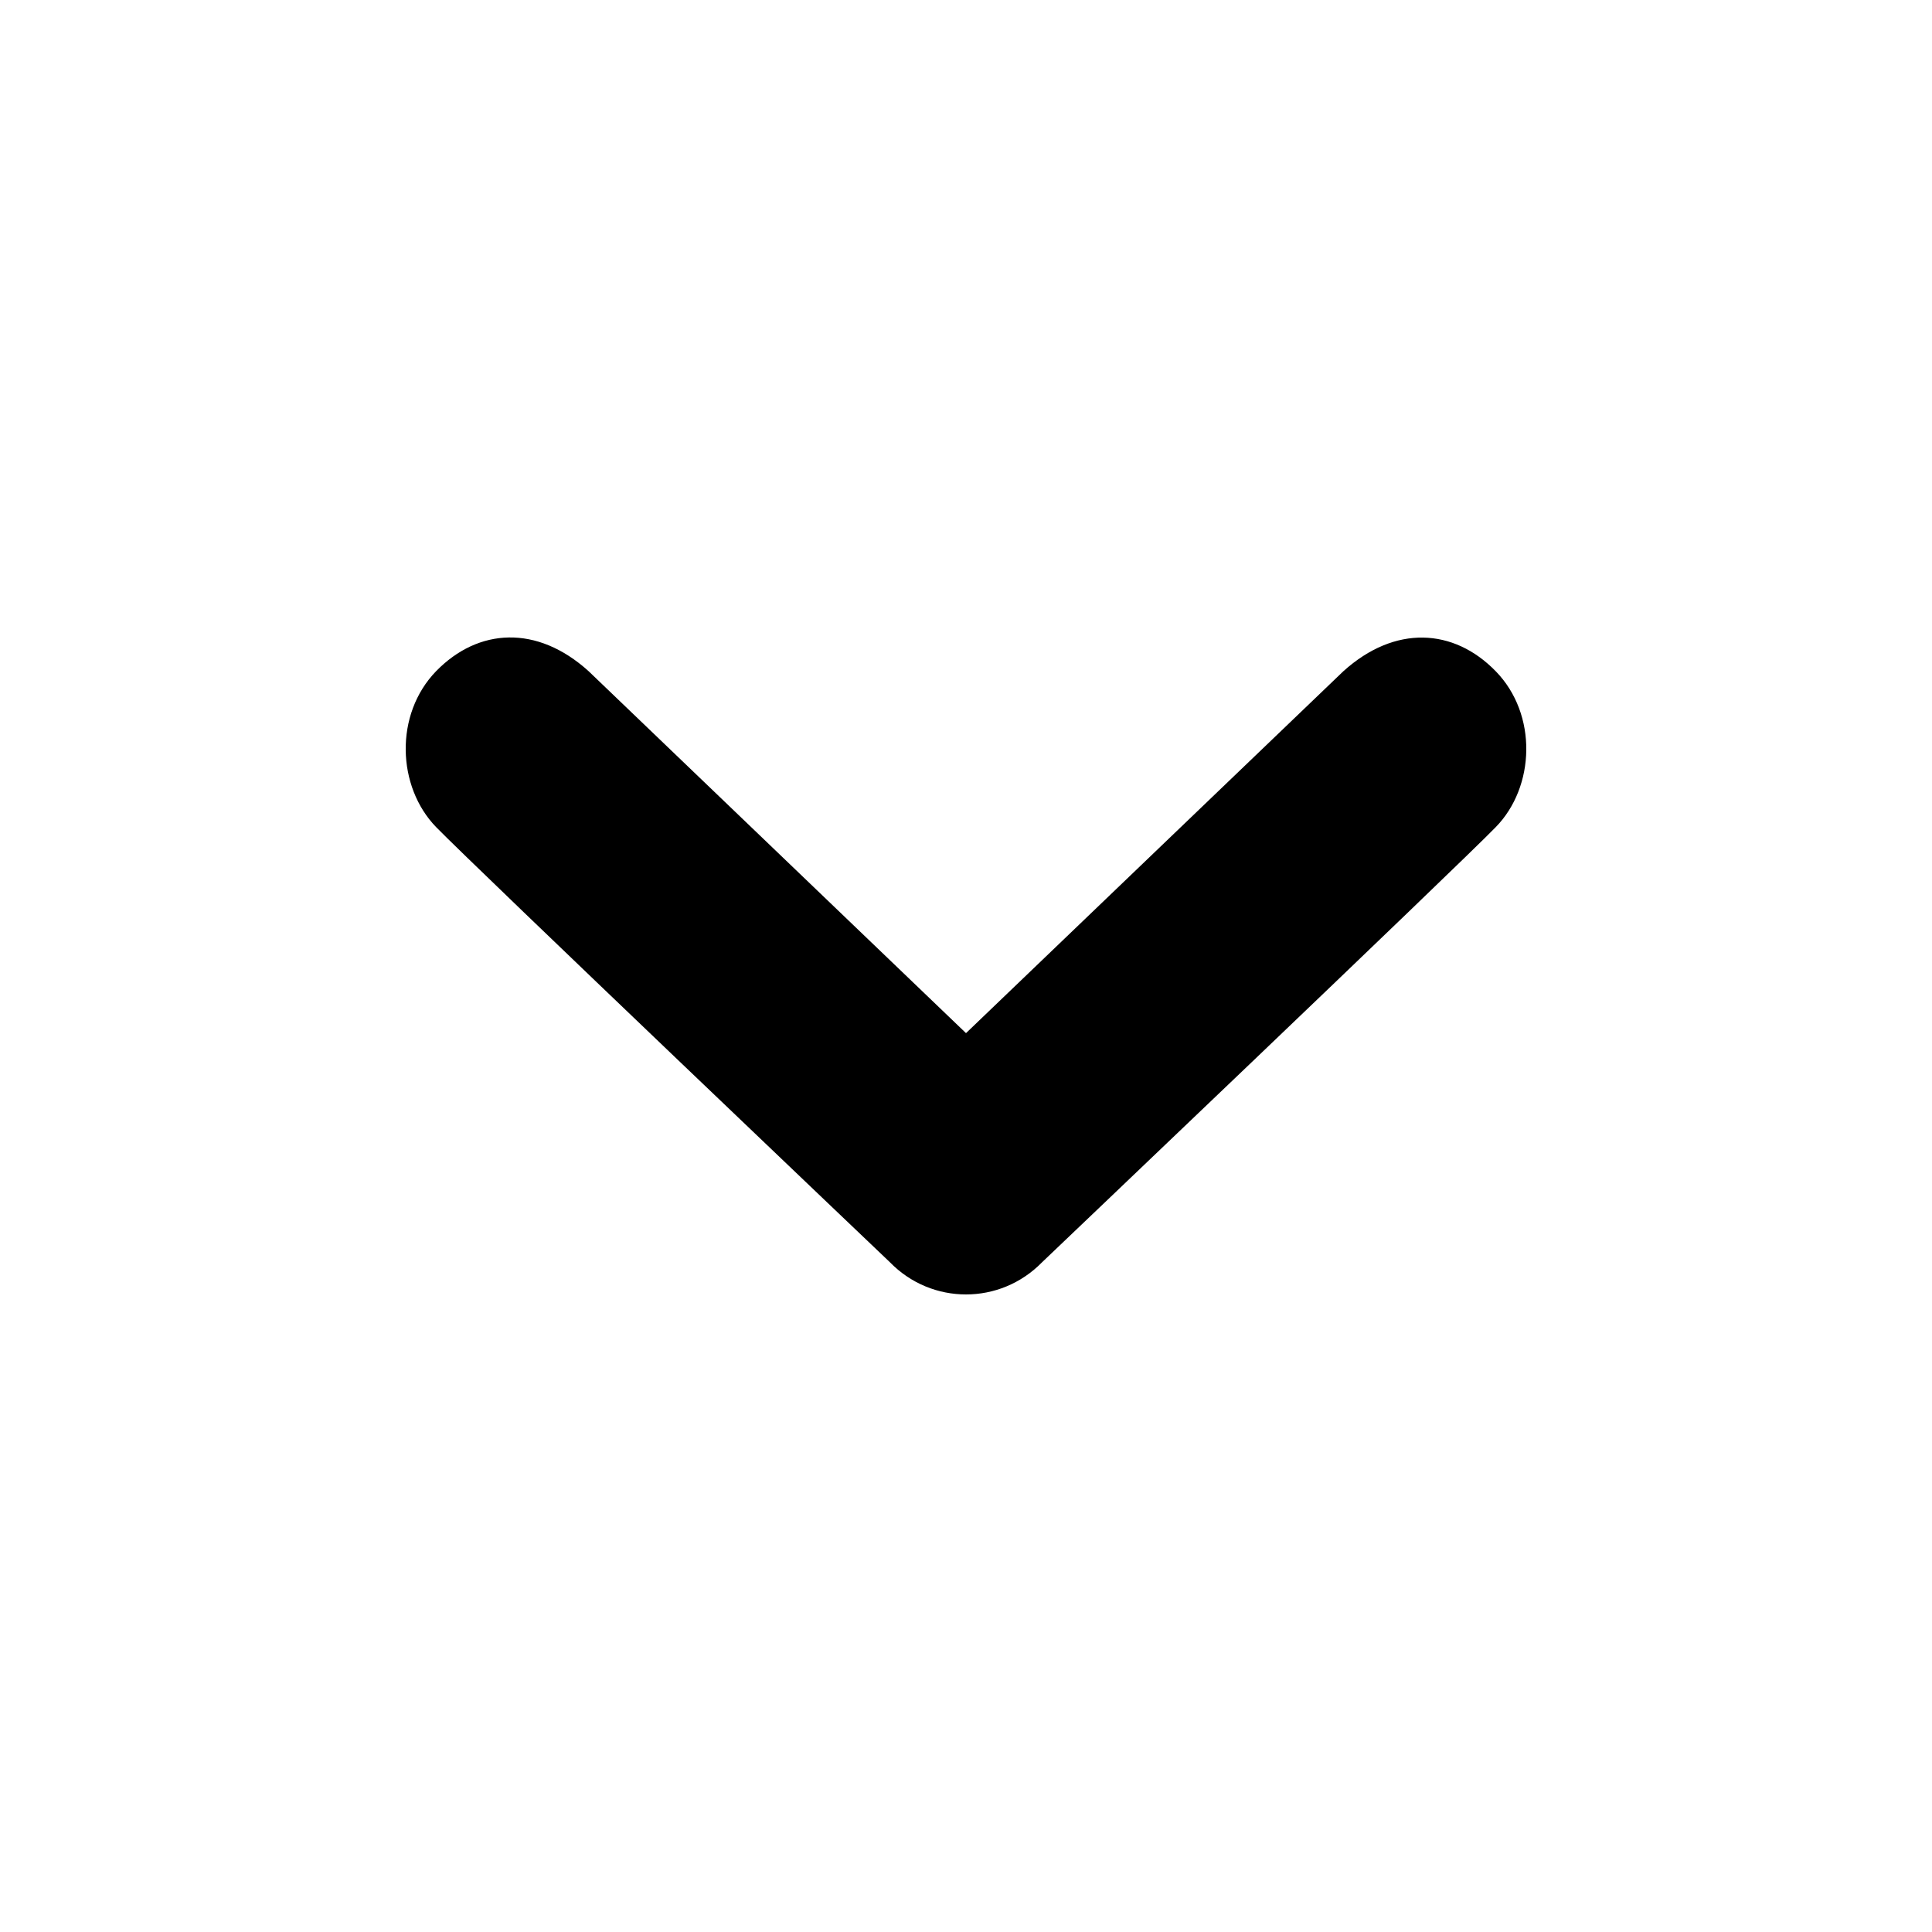
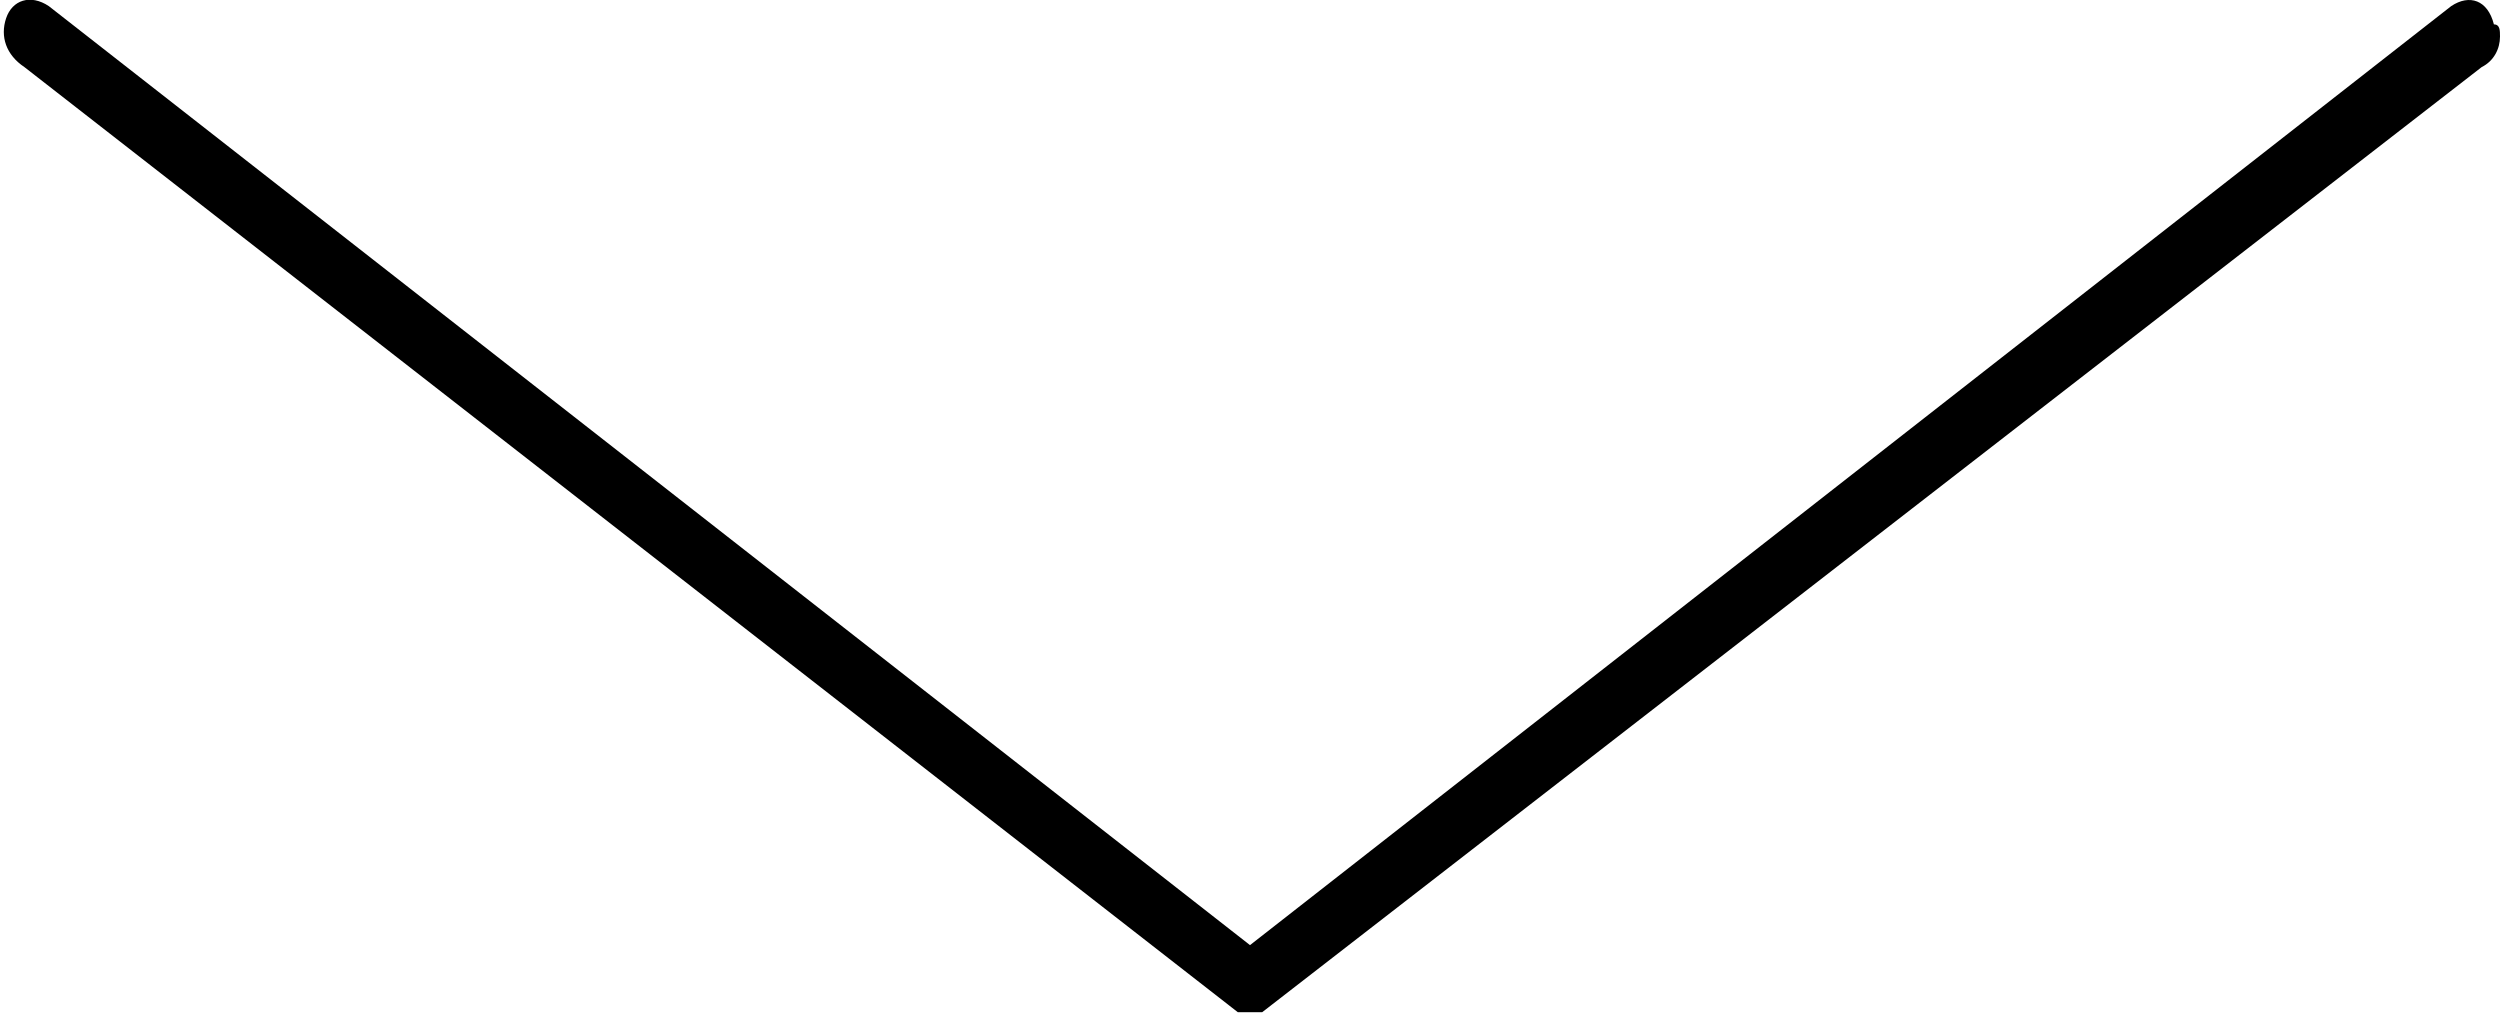
- <svg xmlns="http://www.w3.org/2000/svg" version="1.1" width="32" height="32" viewBox="0 0 32 32">
-   <g>
- </g>
-   <path d="M24.773 13.701c-0.651 0.669-7.512 7.205-7.512 7.205-0.349 0.357-0.805 0.534-1.261 0.534-0.458 0-0.914-0.178-1.261-0.534 0 0-6.861-6.536-7.514-7.205-0.651-0.669-0.696-1.87 0-2.586 0.698-0.714 1.669-0.77 2.522 0l6.253 5.997 6.251-5.995c0.854-0.77 1.827-0.714 2.522 0 0.698 0.714 0.654 1.917 0 2.584z" />
+ <svg xmlns="http://www.w3.org/2000/svg" version="1.1" x="0px" y="0px" width="41px" height="16.6px" viewBox="0 0 41 16.6" enable-background="new 0 0 41 16.6" xml:space="preserve">
+   <defs>
+ </defs>
+   <path d="M40.2,0.1L20.5,15.5L0.8,0.1C0.5-0.1,0.2,0,0.1,0.3c-0.1,0.3,0,0.6,0.3,0.8l19.9,15.5c0,0,0,0,0,0  c0,0,0.1,0,0.1,0c0,0,0.1,0,0.1,0s0.1,0,0.1,0c0,0,0.1,0,0.1,0c0,0,0,0,0,0L40.7,1.1C40.9,1,41,0.8,41,0.6c0-0.1,0-0.2-0.1-0.2  C40.8,0,40.5-0.1,40.2,0.1z" />
</svg>
